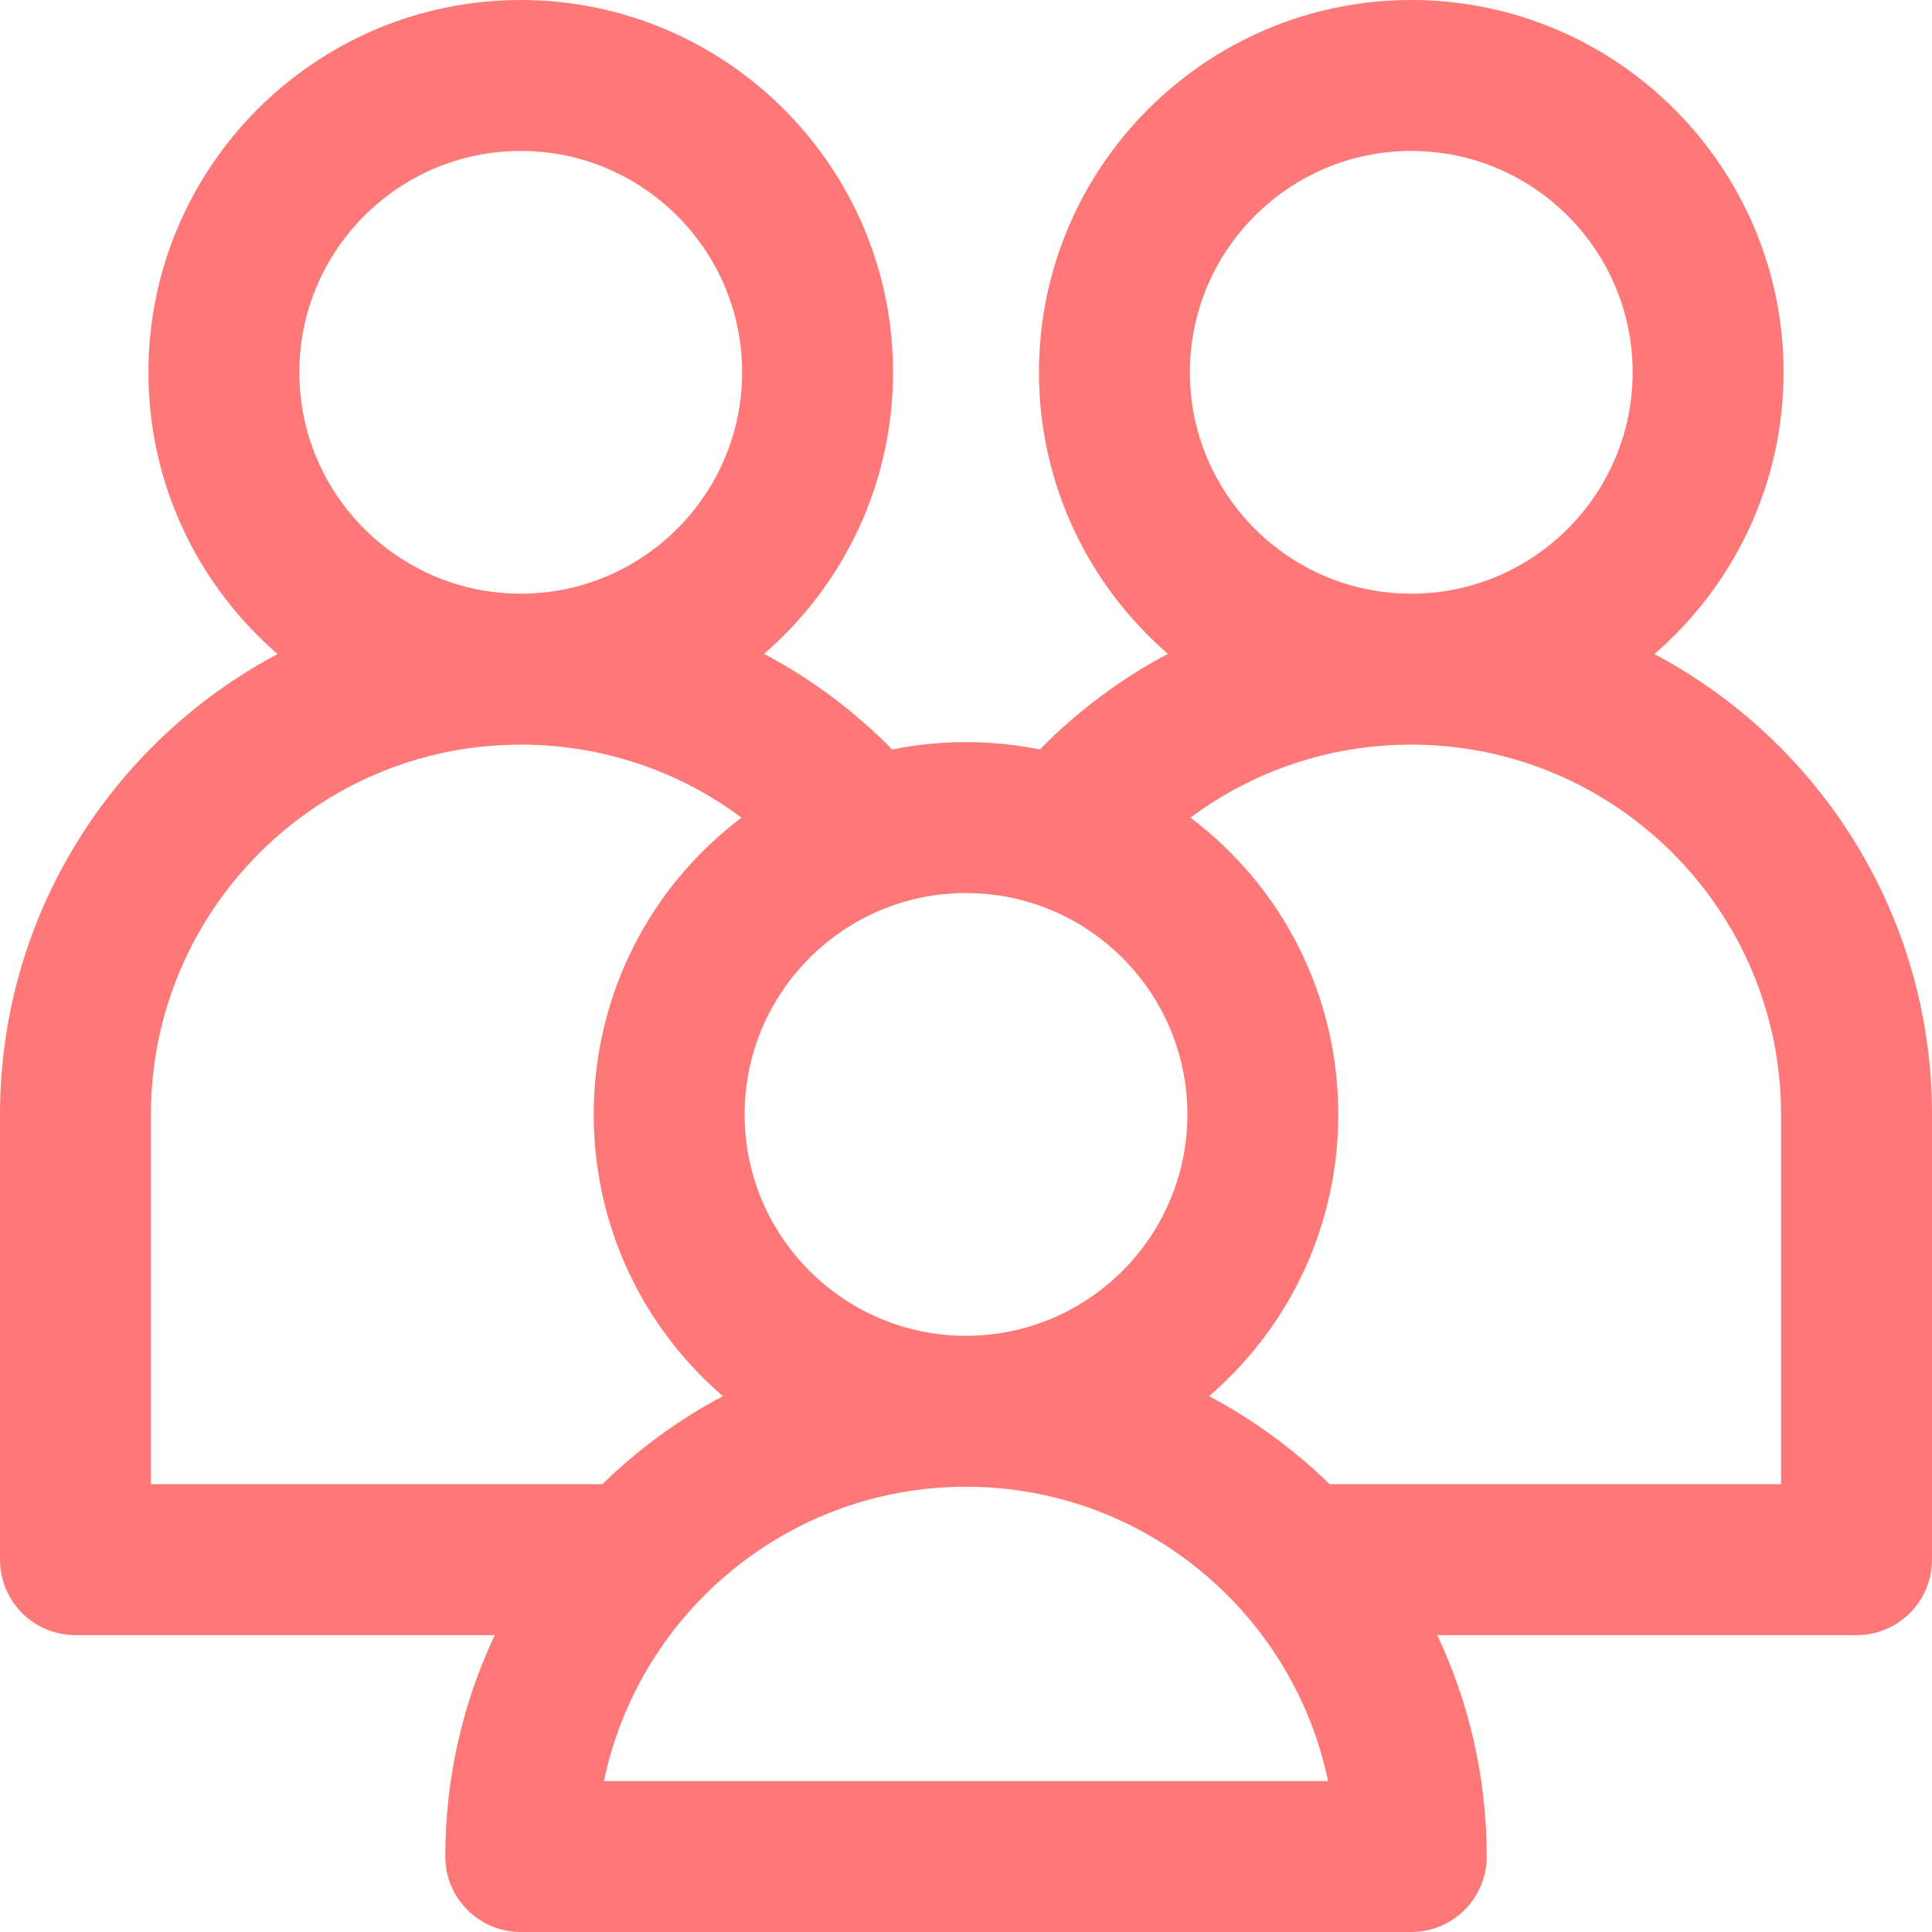
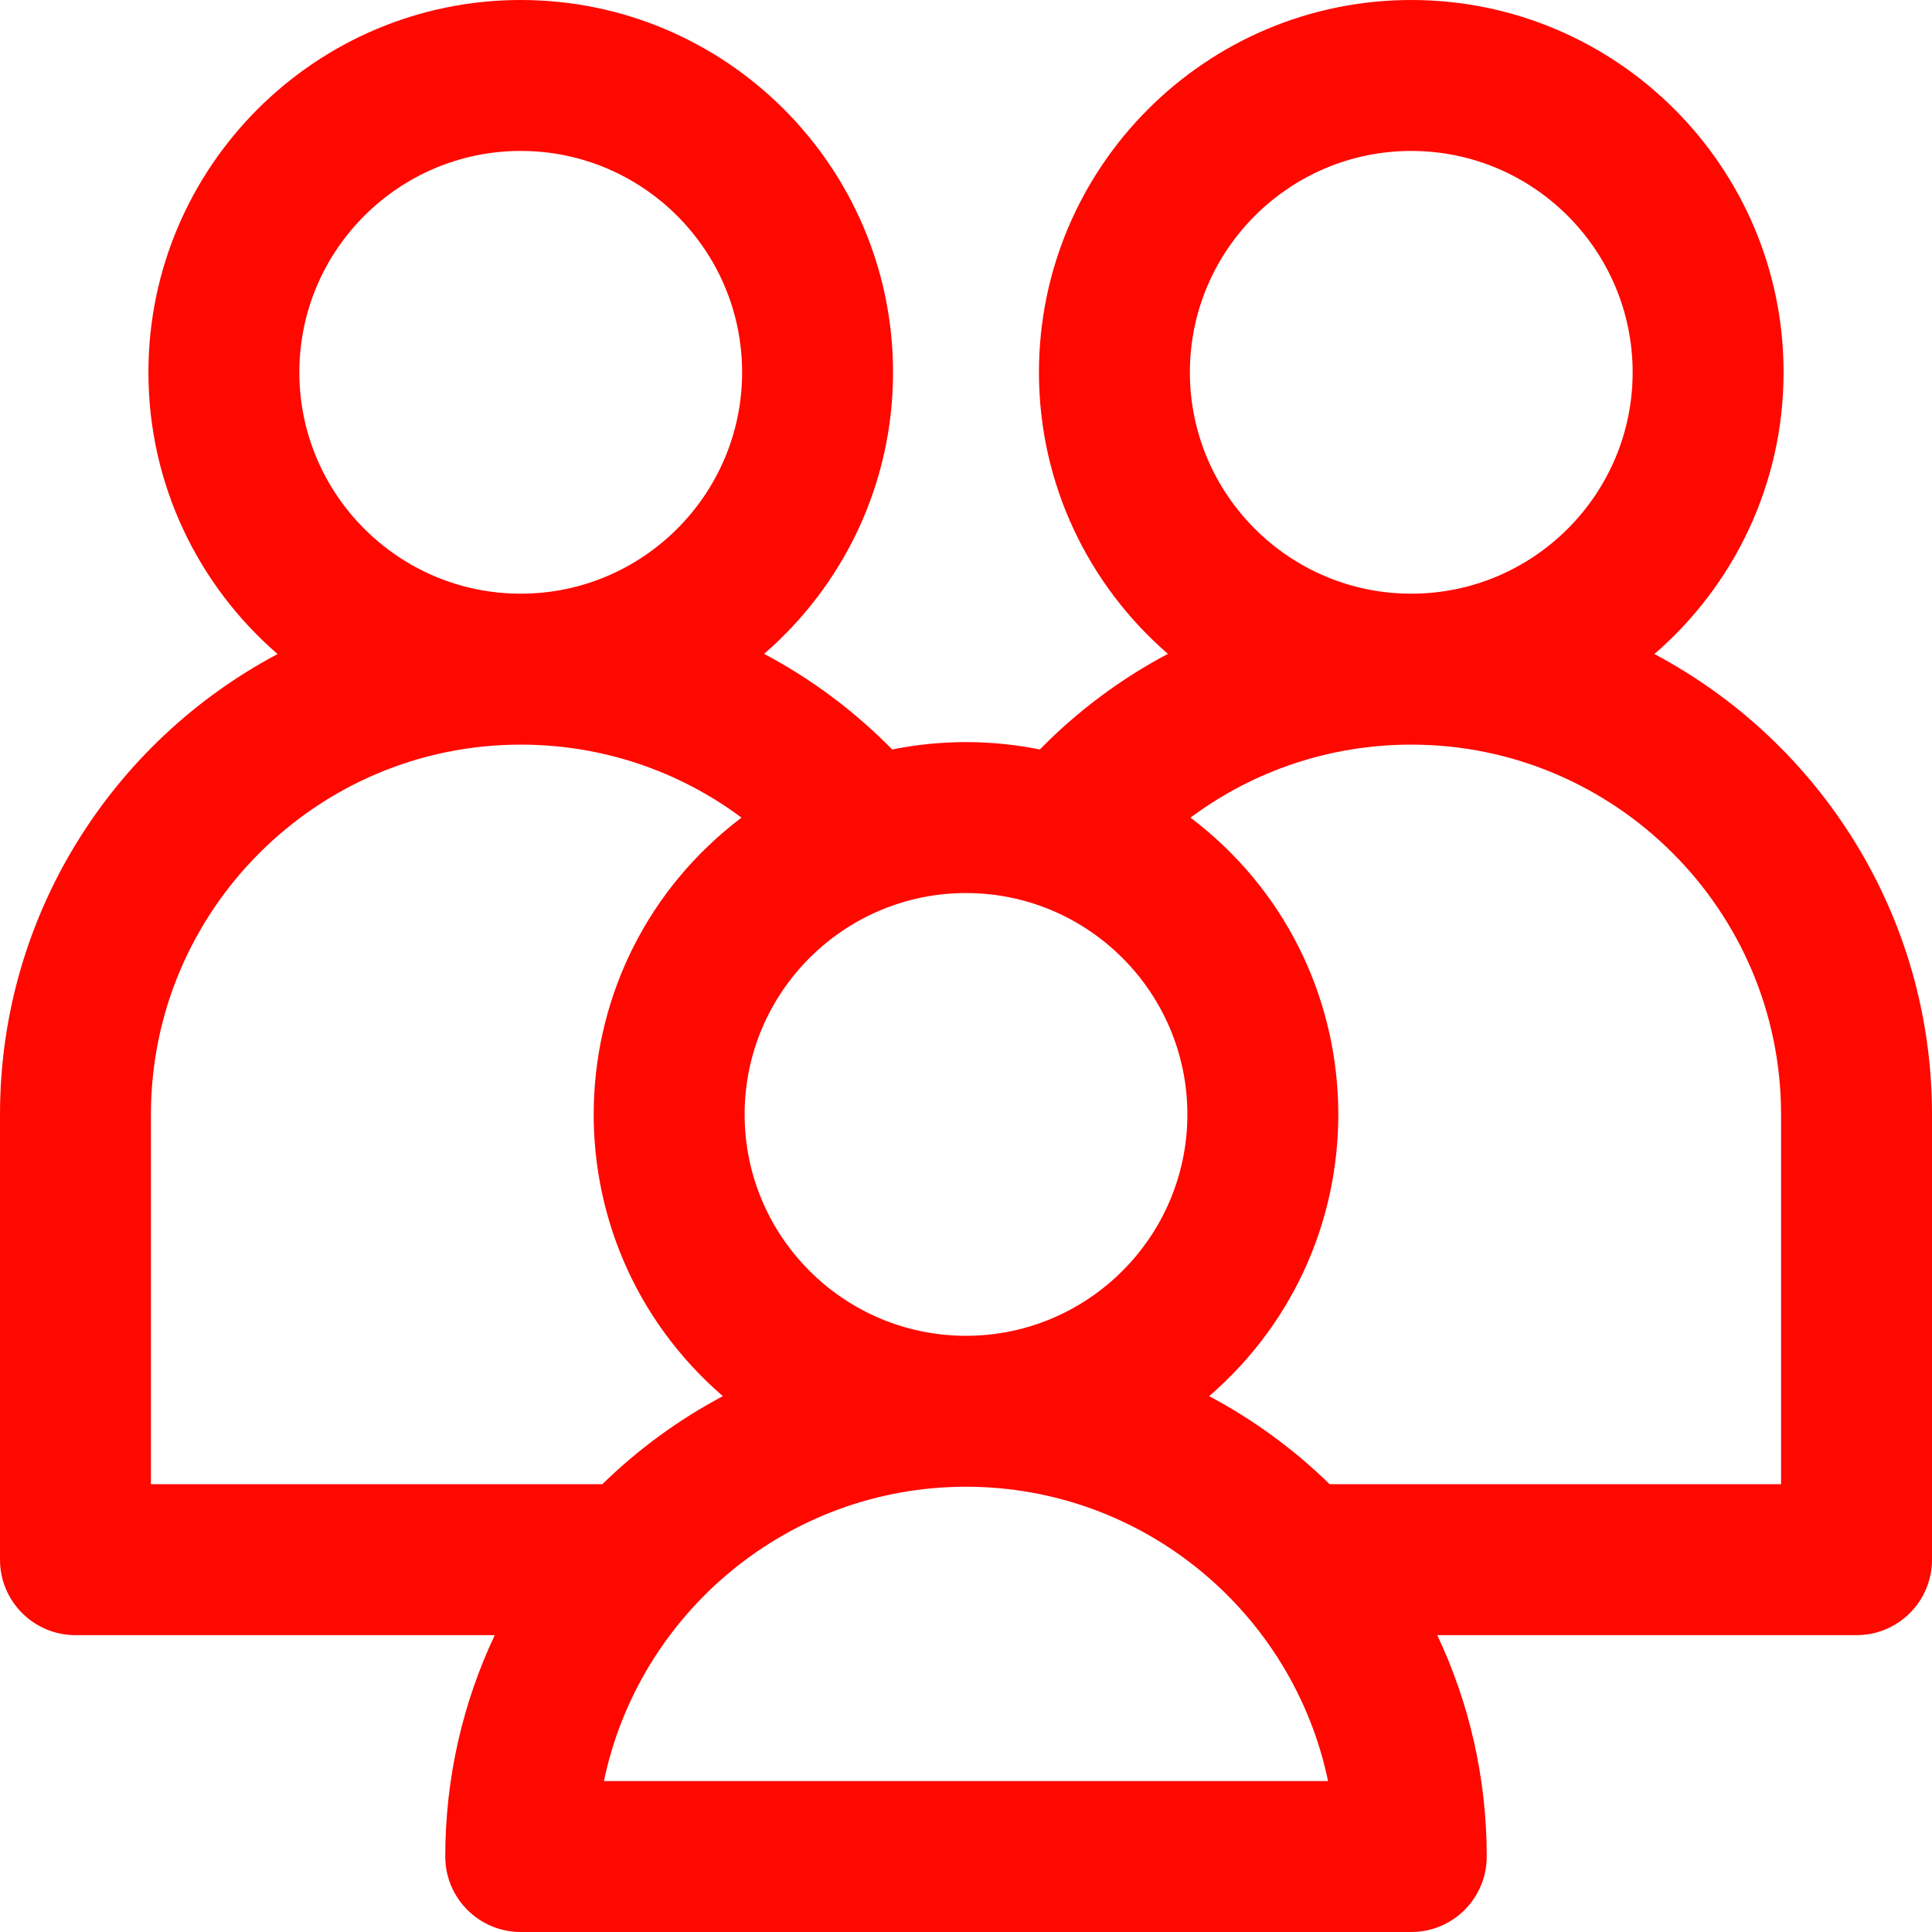
<svg xmlns="http://www.w3.org/2000/svg" height="512pt" viewBox="0 0 512 512" width="512pt" version="1.1" id="svg9">
  <defs id="defs13" />
  <linearGradient id="a" gradientUnits="userSpaceOnUse" x1="0" x2="512" y1="256" y2="256">
    <stop offset="0" stop-color="#80d8ff" id="stop2" />
    <stop offset="1" stop-color="#ea80fc" id="stop4" />
  </linearGradient>
-   <path d="m438.434 173.328c20.953-18.105 34.234-44.859 34.234-74.66 0-54.406-44.262-98.668-98.668-98.668s-98.668 44.262-98.668 98.668c0 29.773 13.258 56.508 34.176 74.613-12.441 6.582-23.895 15.094-33.941 25.336-12.457-2.516-25.828-2.688-39.133 0-10.051-10.242-21.5-18.754-33.945-25.336 20.922-18.105 34.176-44.84 34.176-74.613.004-54.406-44.258-98.668-98.664-98.668s-98.668 44.262-98.668 98.668c0 29.801 13.281 56.555 34.234 74.66-43.715 23.184-73.566 69.168-73.566 122.004v118c0 11.047 8.953 20 20 20h111.109c-8.402 17.816-13.109 37.699-13.109 58.668 0 11.047 8.953 20 20 20h236c11.047 0 20-8.953 20-20 0-20.969-4.707-40.852-13.109-58.668h111.109c11.047 0 20-8.953 20-20v-118c0-52.836-29.852-98.82-73.566-122.004zm-123.102-74.66c0-32.352 26.32-58.668 58.668-58.668s58.668 26.316 58.668 58.668c0 32.348-26.32 58.664-58.668 58.664s-58.668-26.316-58.668-58.664zm-.664 196.664c0 32.352-26.32 58.668-58.668 58.668s-58.668-26.316-58.668-58.668c0-32.348 26.32-58.664 58.668-58.664s58.668 26.316 58.668 58.664zm-235.336-196.664c0-32.352 26.32-58.668 58.668-58.668s58.668 26.316 58.668 58.668c0 32.348-26.32 58.664-58.668 58.664s-58.668-26.316-58.668-58.664zm-39.332 196.664c0-54.035 43.961-98 98-98 21.387 0 41.773 6.871 58.5 19.348-50.211 38.078-52.453 112.254-4.934 153.316-11.754 6.234-22.504 14.113-31.941 23.336h-119.625zm120.051 176.668c9.258-44.48 48.762-78 95.949-78s86.691 33.52 95.949 78zm311.949-78.668h-119.625c-9.438-9.219-20.188-17.102-31.941-23.336 47.488-41.035 45.309-115.215-4.934-153.316 16.727-12.477 37.113-19.348 58.5-19.348 54.039 0 98 43.965 98 98zm0 0" fill="url(#a)" id="path7" style="fill:#ff7878;fill-opacity:1" />
+   <path d="m438.434 173.328c20.953-18.105 34.234-44.859 34.234-74.66 0-54.406-44.262-98.668-98.668-98.668s-98.668 44.262-98.668 98.668c0 29.773 13.258 56.508 34.176 74.613-12.441 6.582-23.895 15.094-33.941 25.336-12.457-2.516-25.828-2.688-39.133 0-10.051-10.242-21.5-18.754-33.945-25.336 20.922-18.105 34.176-44.84 34.176-74.613.004-54.406-44.258-98.668-98.664-98.668s-98.668 44.262-98.668 98.668c0 29.801 13.281 56.555 34.234 74.66-43.715 23.184-73.566 69.168-73.566 122.004v118c0 11.047 8.953 20 20 20h111.109c-8.402 17.816-13.109 37.699-13.109 58.668 0 11.047 8.953 20 20 20h236c11.047 0 20-8.953 20-20 0-20.969-4.707-40.852-13.109-58.668h111.109c11.047 0 20-8.953 20-20v-118c0-52.836-29.852-98.82-73.566-122.004zm-123.102-74.66c0-32.352 26.32-58.668 58.668-58.668s58.668 26.316 58.668 58.668c0 32.348-26.32 58.664-58.668 58.664s-58.668-26.316-58.668-58.664zm-.664 196.664c0 32.352-26.32 58.668-58.668 58.668s-58.668-26.316-58.668-58.668c0-32.348 26.32-58.664 58.668-58.664s58.668 26.316 58.668 58.664zm-235.336-196.664c0-32.352 26.32-58.668 58.668-58.668s58.668 26.316 58.668 58.668c0 32.348-26.32 58.664-58.668 58.664s-58.668-26.316-58.668-58.664zm-39.332 196.664c0-54.035 43.961-98 98-98 21.387 0 41.773 6.871 58.5 19.348-50.211 38.078-52.453 112.254-4.934 153.316-11.754 6.234-22.504 14.113-31.941 23.336h-119.625zm120.051 176.668c9.258-44.48 48.762-78 95.949-78s86.691 33.52 95.949 78zm311.949-78.668h-119.625c-9.438-9.219-20.188-17.102-31.941-23.336 47.488-41.035 45.309-115.215-4.934-153.316 16.727-12.477 37.113-19.348 58.5-19.348 54.039 0 98 43.965 98 98zm0 0" fill="url(#a)" id="path7" style="fill:#ff0800;fill-opacity:1" />
</svg>
